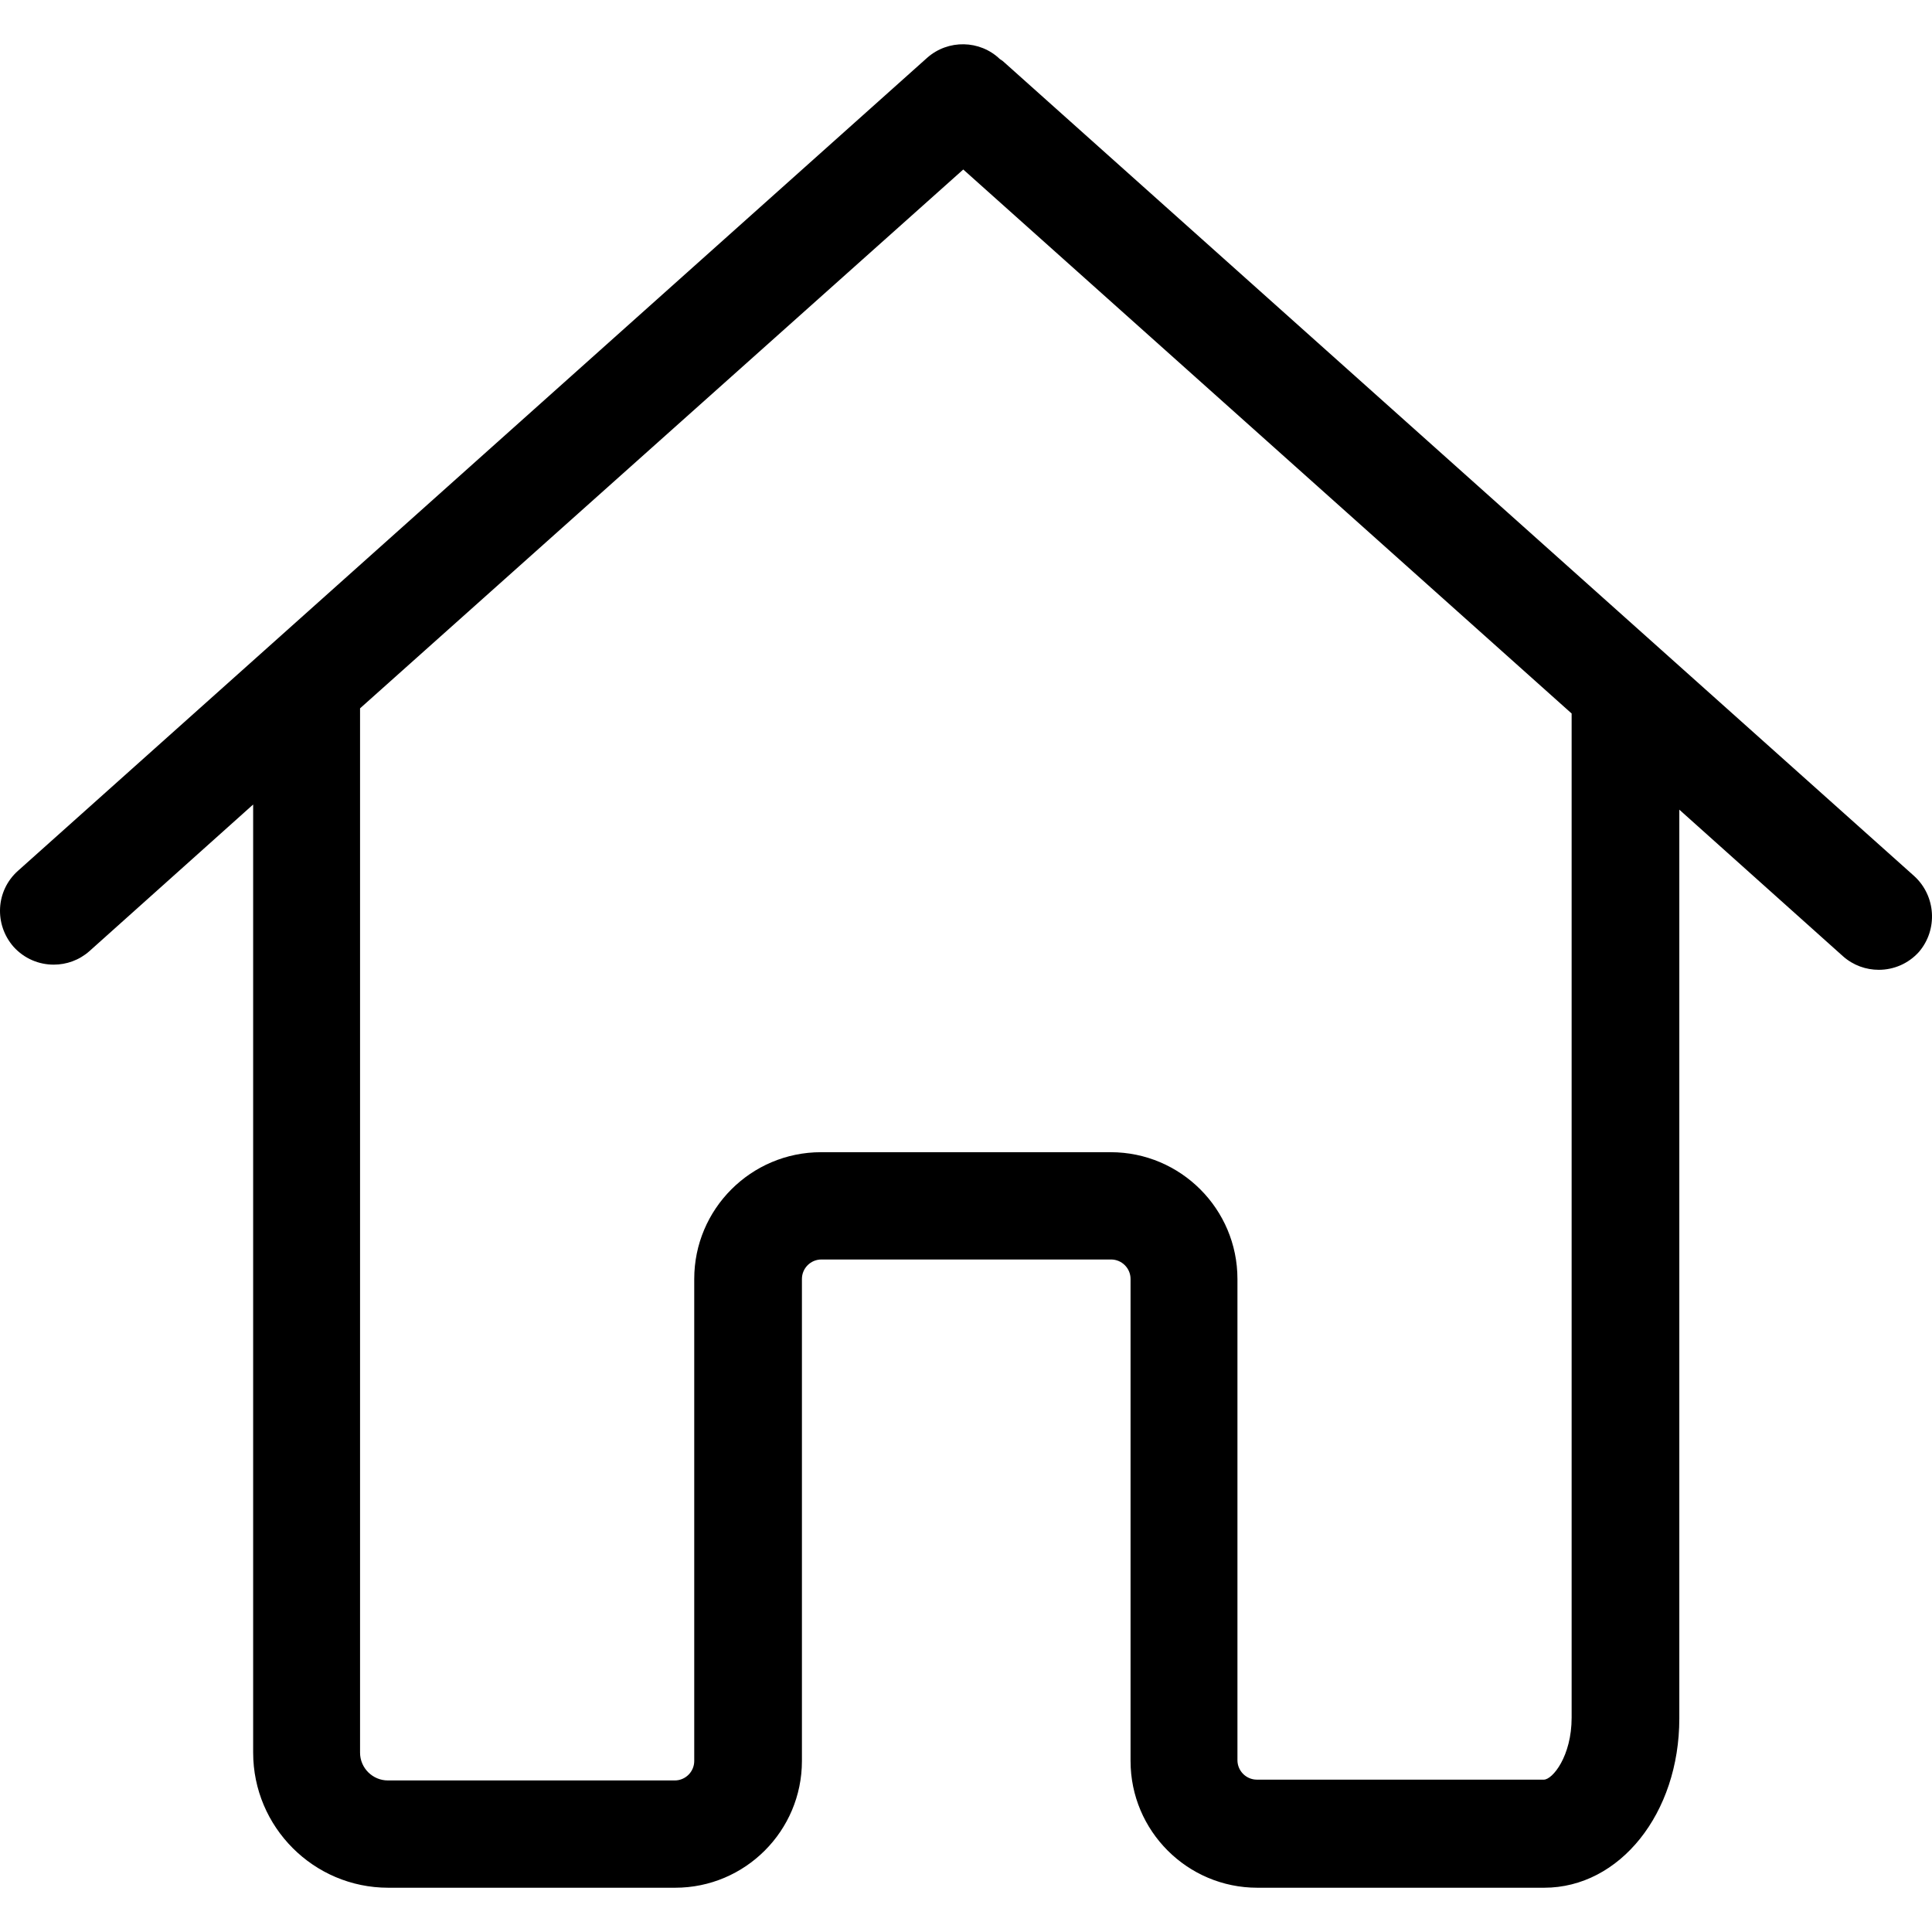
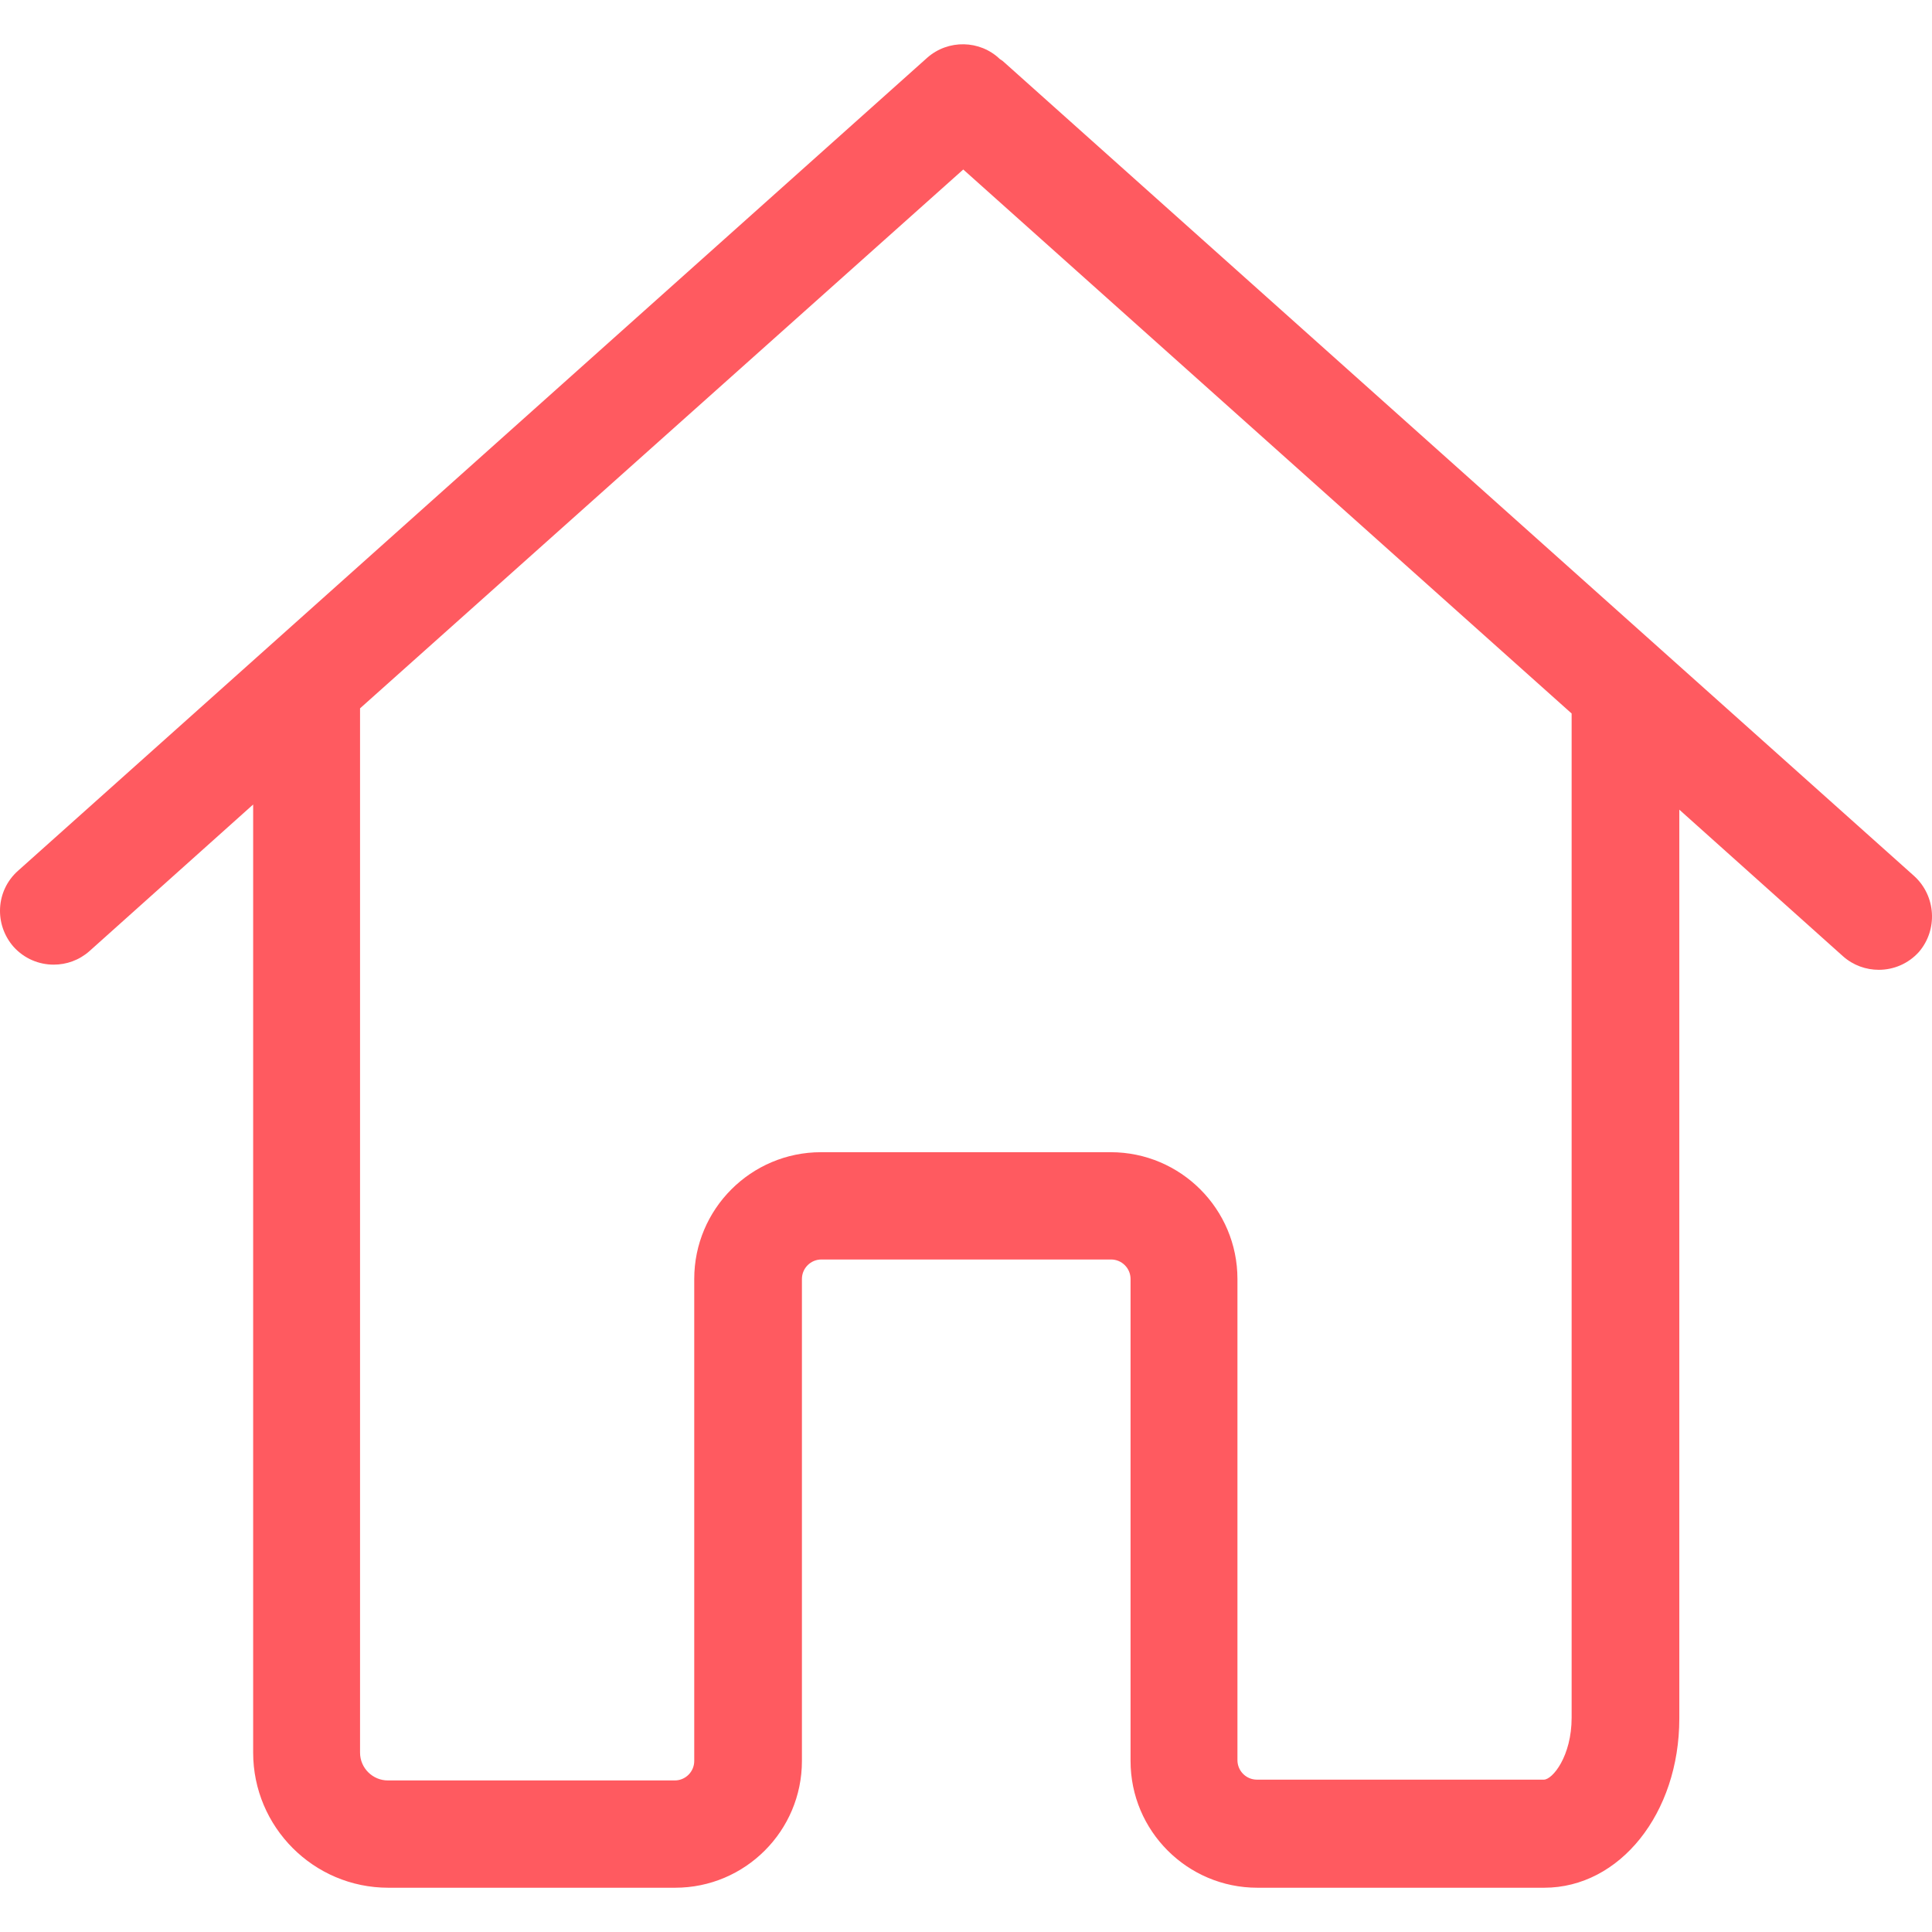
- <svg xmlns="http://www.w3.org/2000/svg" version="1.1" id="Capa_1" x="0px" y="0px" viewBox="0 0 486.196 486.196" style="enable-background:new 0 0 486.196 486.196;" xml:space="preserve">
+ <svg xmlns="http://www.w3.org/2000/svg" version="1.1" id="Capa_1" x="0px" y="0px" viewBox="0 0 486.196 486.196" fill="#ff5a60" style="enable-background:new 0 0 486.196 486.196;" xml:space="preserve">
  <g>
    <path d="M481.708,220.456l-228.8-204.6c-0.4-0.4-0.8-0.7-1.3-1c-5-4.8-13-5-18.3-0.3l-228.8,204.6c-5.6,5-6,13.5-1.1,19.1   c2.7,3,6.4,4.5,10.1,4.5c3.2,0,6.4-1.1,9-3.4l41.2-36.9v7.2v106.8v124.6c0,18.7,15.2,34,34,34c0.3,0,0.5,0,0.8,0s0.5,0,0.8,0h70.6   c17.6,0,31.9-14.3,31.9-31.9v-121.3c0-2.7,2.2-4.9,4.9-4.9h72.9c2.7,0,4.9,2.2,4.9,4.9v121.3c0,17.6,14.3,31.9,31.9,31.9h72.2   c19,0,34-18.7,34-42.6v-111.2v-34v-83.5l41.2,36.9c2.6,2.3,5.8,3.4,9,3.4c3.7,0,7.4-1.5,10.1-4.5   C487.708,233.956,487.208,225.456,481.708,220.456z M395.508,287.156v34v111.1c0,9.7-4.8,15.6-7,15.6h-72.2c-2.7,0-4.9-2.2-4.9-4.9   v-121.1c0-17.6-14.3-31.9-31.9-31.9h-72.9c-17.6,0-31.9,14.3-31.9,31.9v121.3c0,2.7-2.2,4.9-4.9,4.9h-70.6c-0.3,0-0.5,0-0.8,0   s-0.5,0-0.8,0c-3.8,0-7-3.1-7-7v-124.7v-106.8v-31.3l151.8-135.6l153.1,136.9L395.508,287.156L395.508,287.156z" />
  </g>
  <g>
</g>
  <g>
</g>
  <g>
</g>
  <g>
</g>
  <g>
</g>
  <g>
</g>
  <g>
</g>
  <g>
</g>
  <g>
</g>
  <g>
</g>
  <g>
</g>
  <g>
</g>
  <g>
</g>
  <g>
</g>
  <g>
</g>
</svg>
